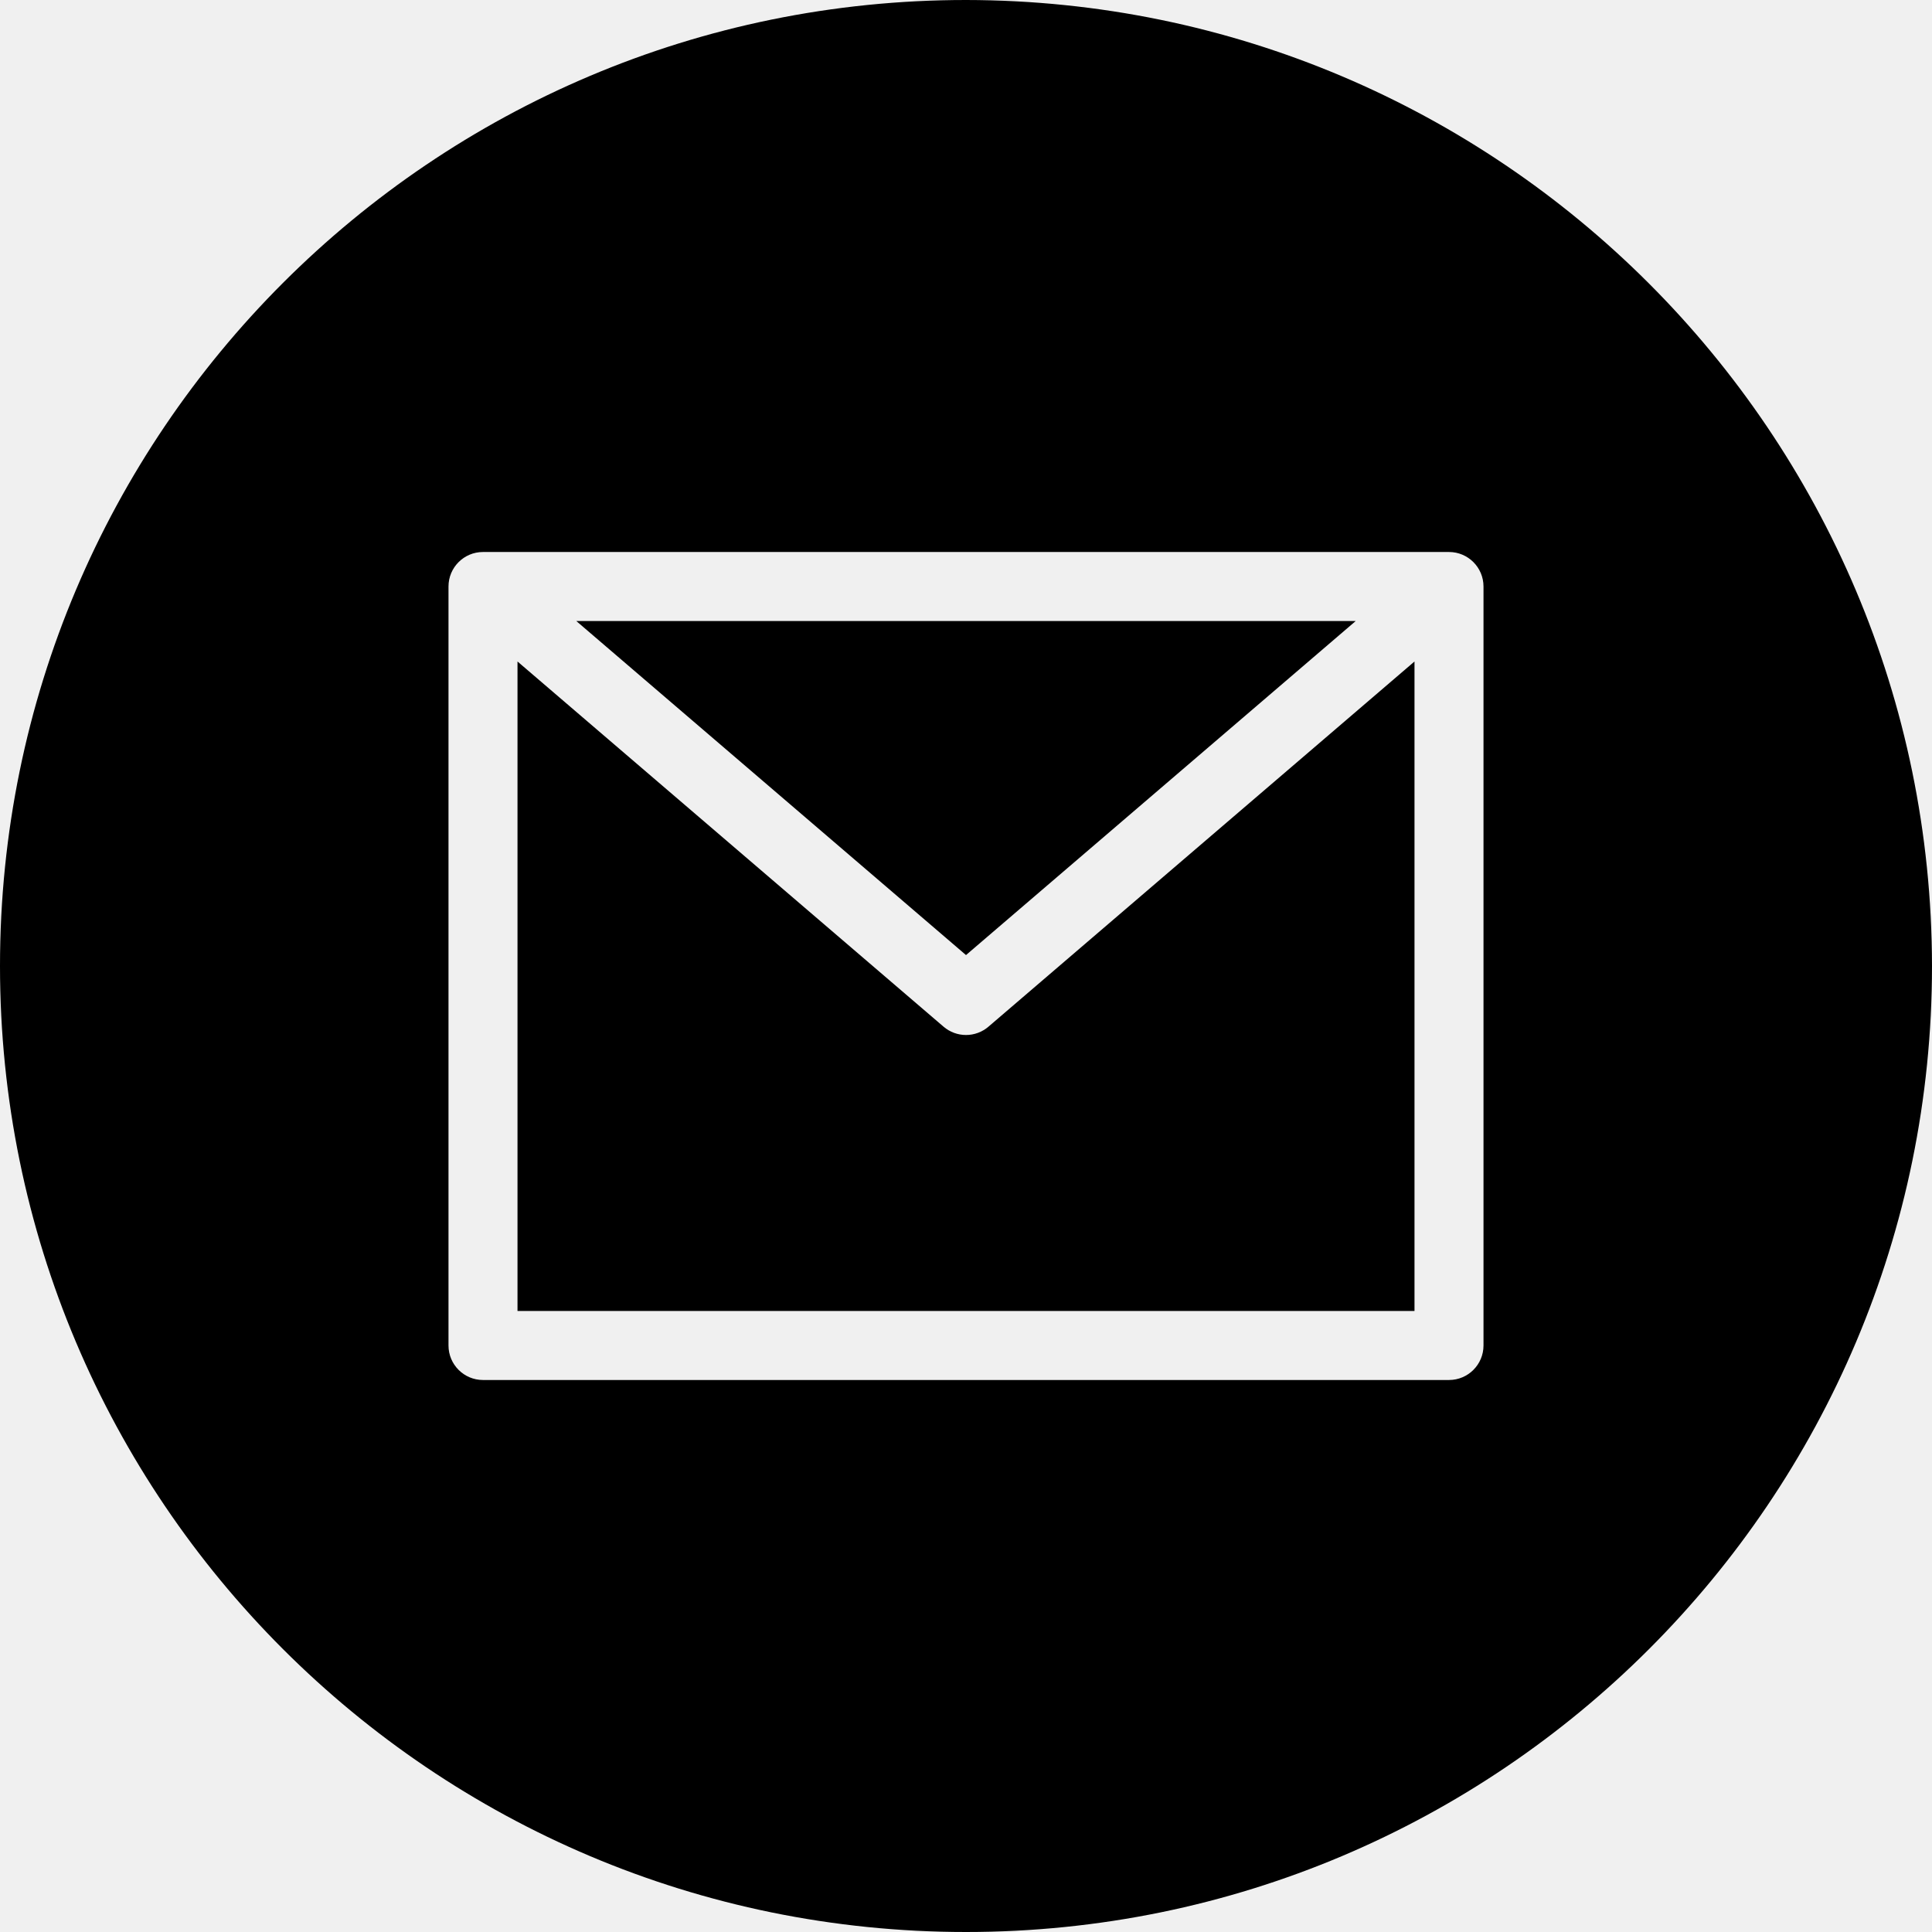
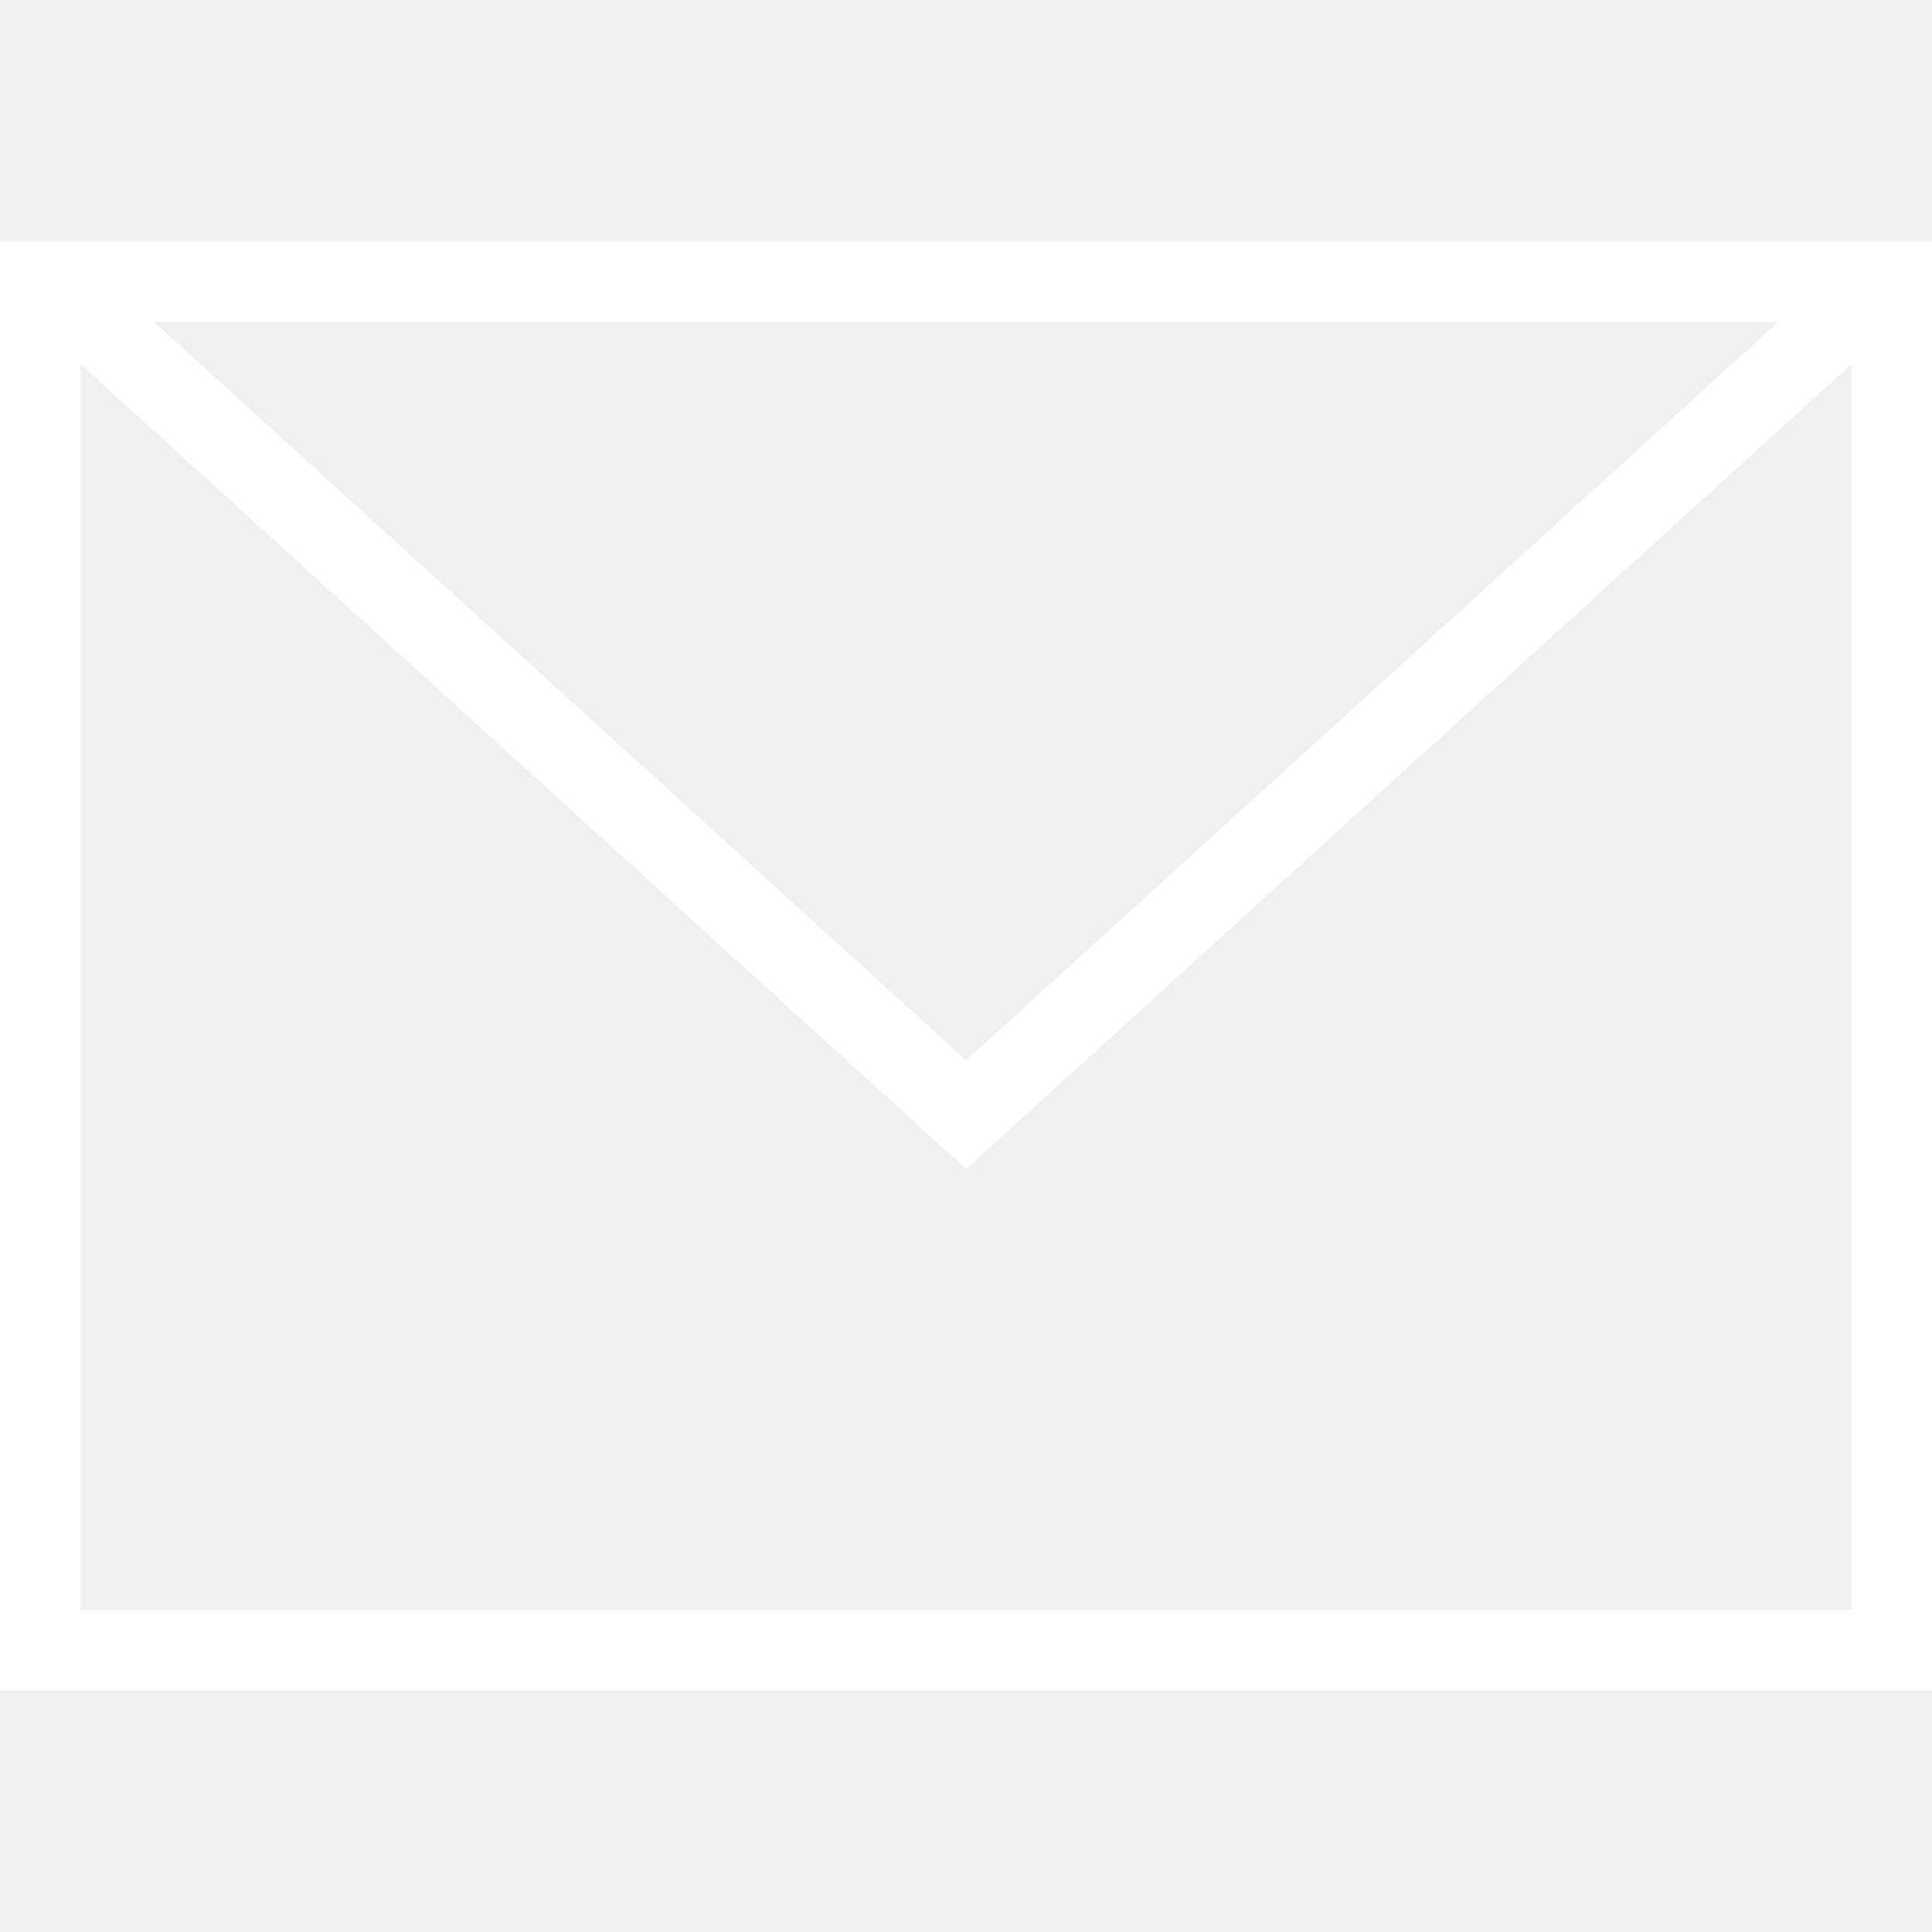
- <svg xmlns="http://www.w3.org/2000/svg" height="448pt" viewBox="0 0 448 448" width="448pt">
-   <path d="m314.375 144h-180.75l90.375 77.465zm0 0" />
-   <path d="m224 240c-1.91 0-3.758-.684-5.207-1.93l-98.793-84.68v150.609h208v-150.609l-98.793 84.68c-1.449 1.246-3.297 1.93-5.207 1.93zm0 0" />
-   <path d="m224 0c-123.711 0-224 100.289-224 224s100.289 224 224 224 224-100.289 224-224c-.141-123.652-100.348-223.859-224-224zm120 312c0 4.418-3.582 8-8 8h-224c-4.418 0-8-3.582-8-8v-176c0-4.418 3.582-8 8-8h224c4.418 0 8 3.582 8 8zm0 0" />
+ <svg xmlns="http://www.w3.org/2000/svg" width="24" height="24" fill-rule="evenodd" clip-rule="evenodd" fill="#fff">
+   <path d="M24 21h-24v-18h24v18zm-23-16.477v15.477h22v-15.477l-10.999 10-11.001-10zm21.089-.523h-20.176l10.088 9.171 10.088-9.171z" />
</svg>
